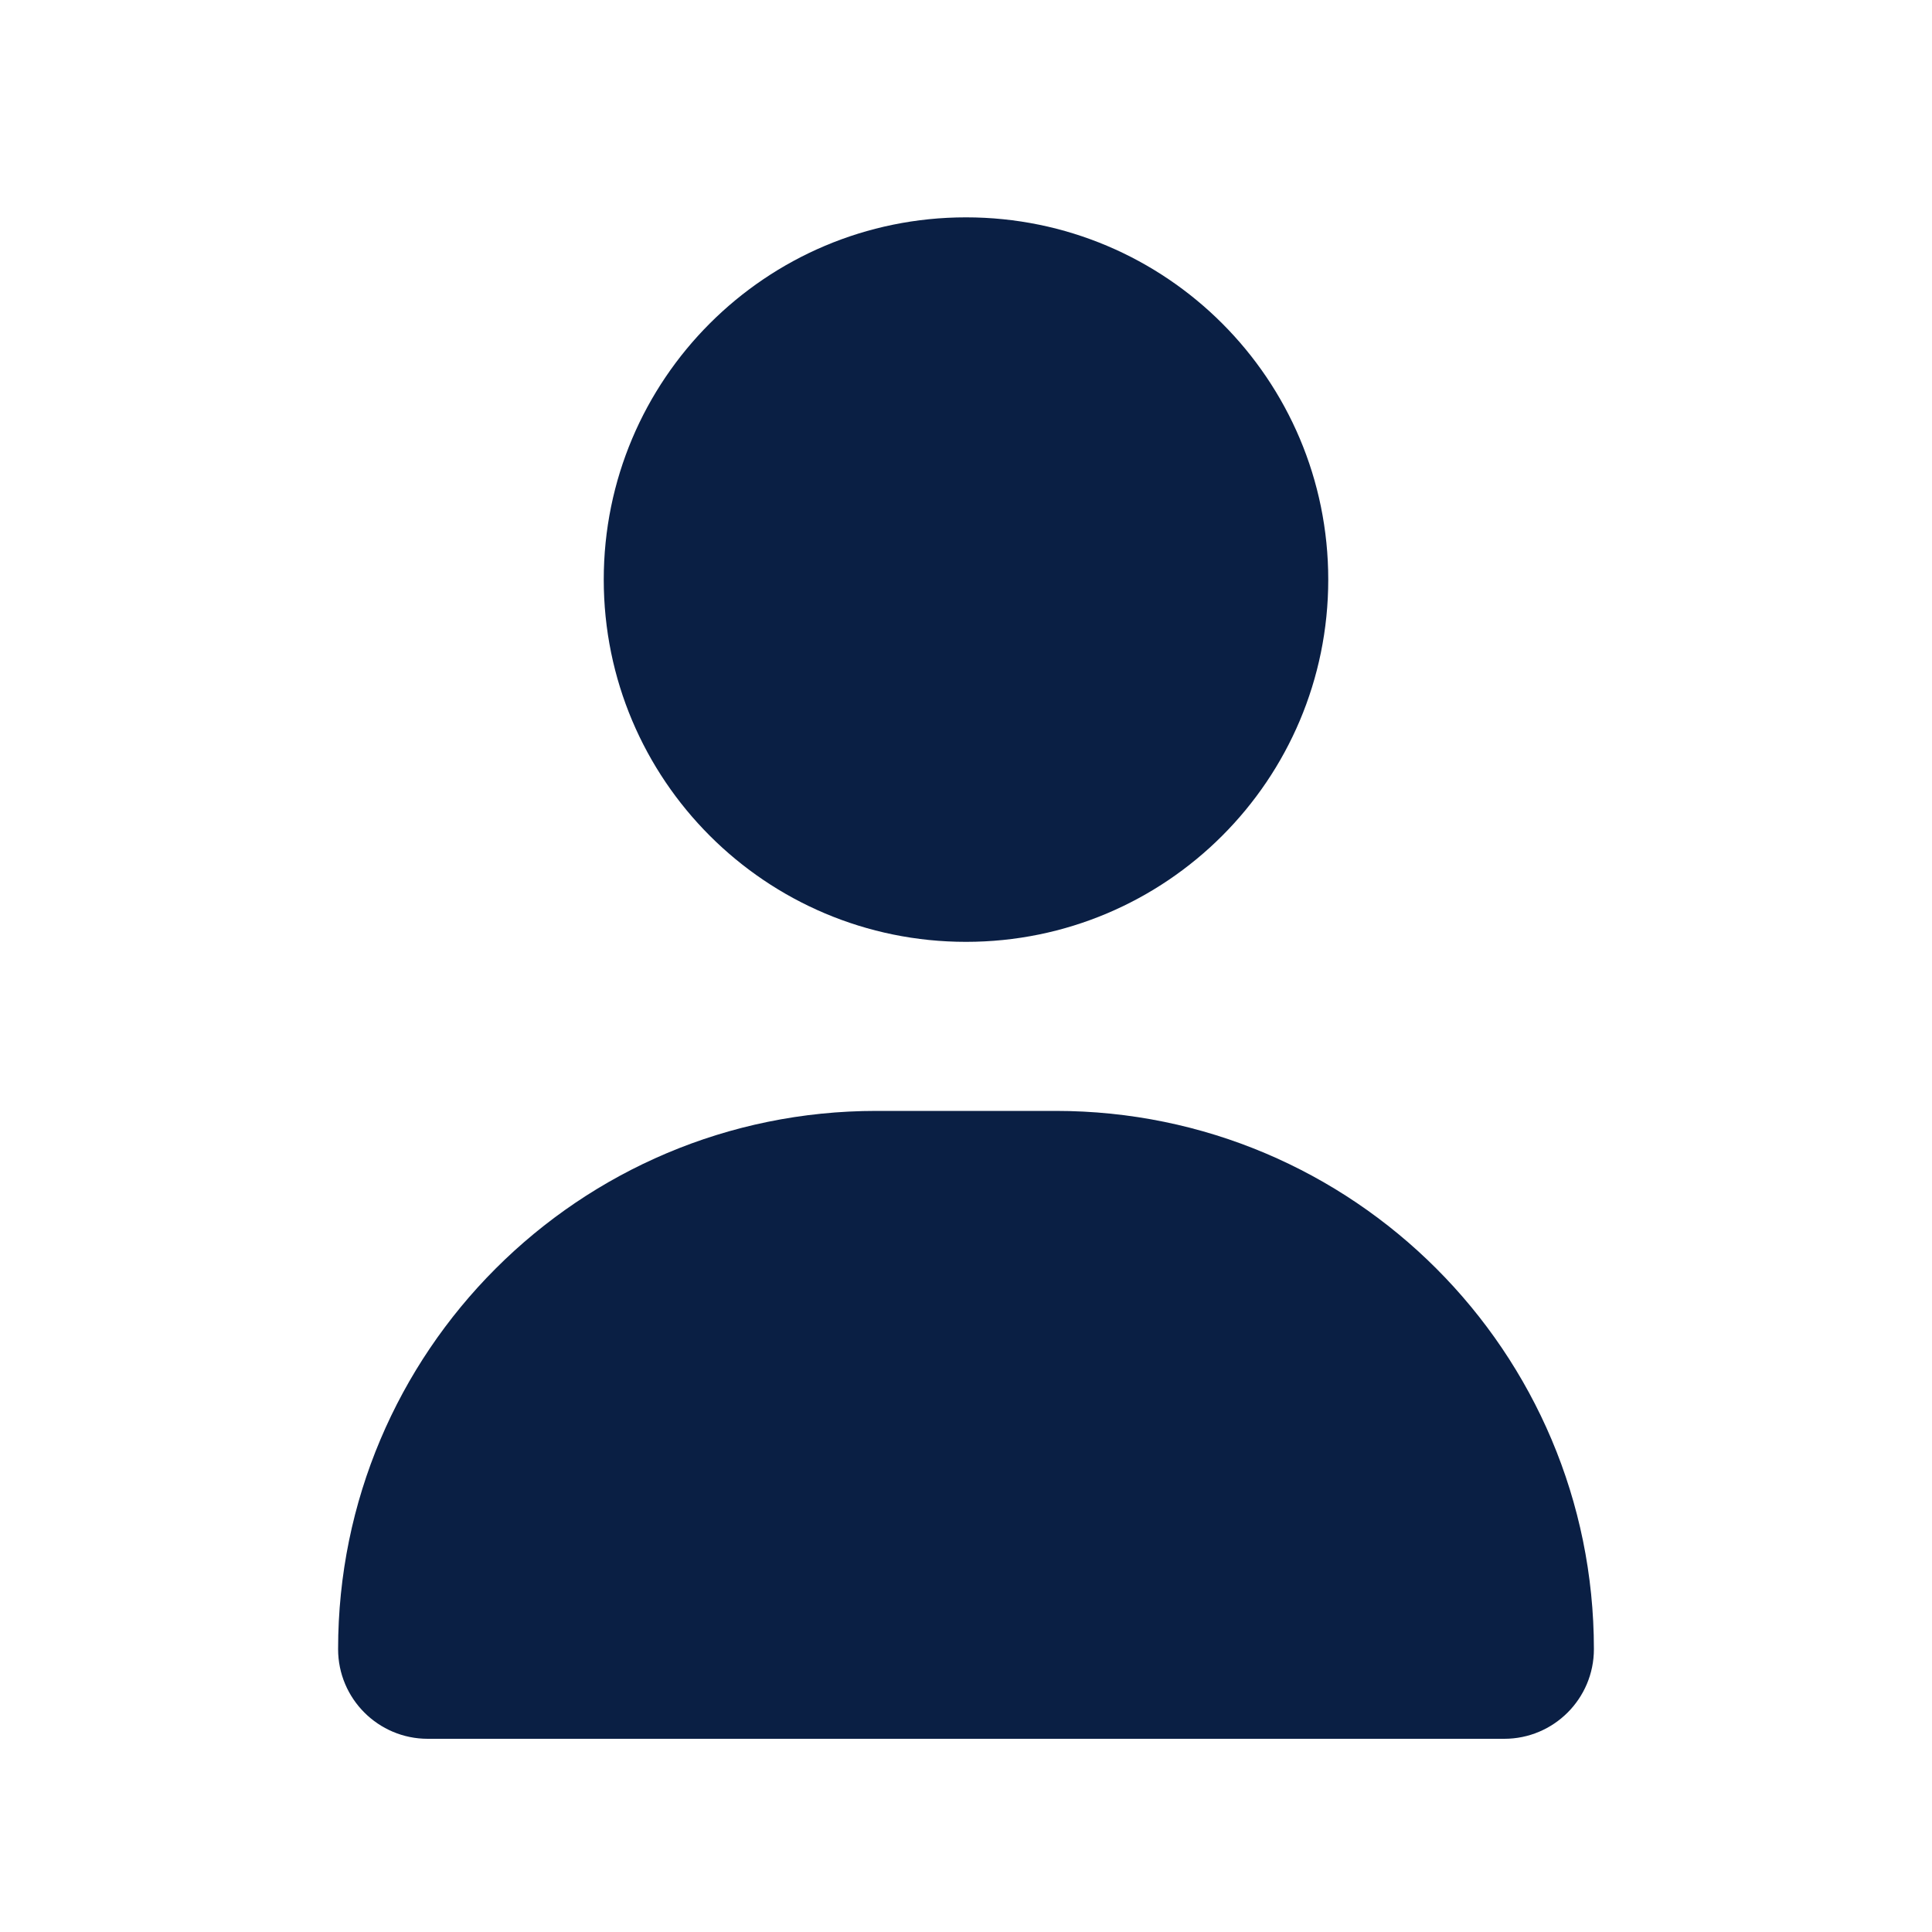
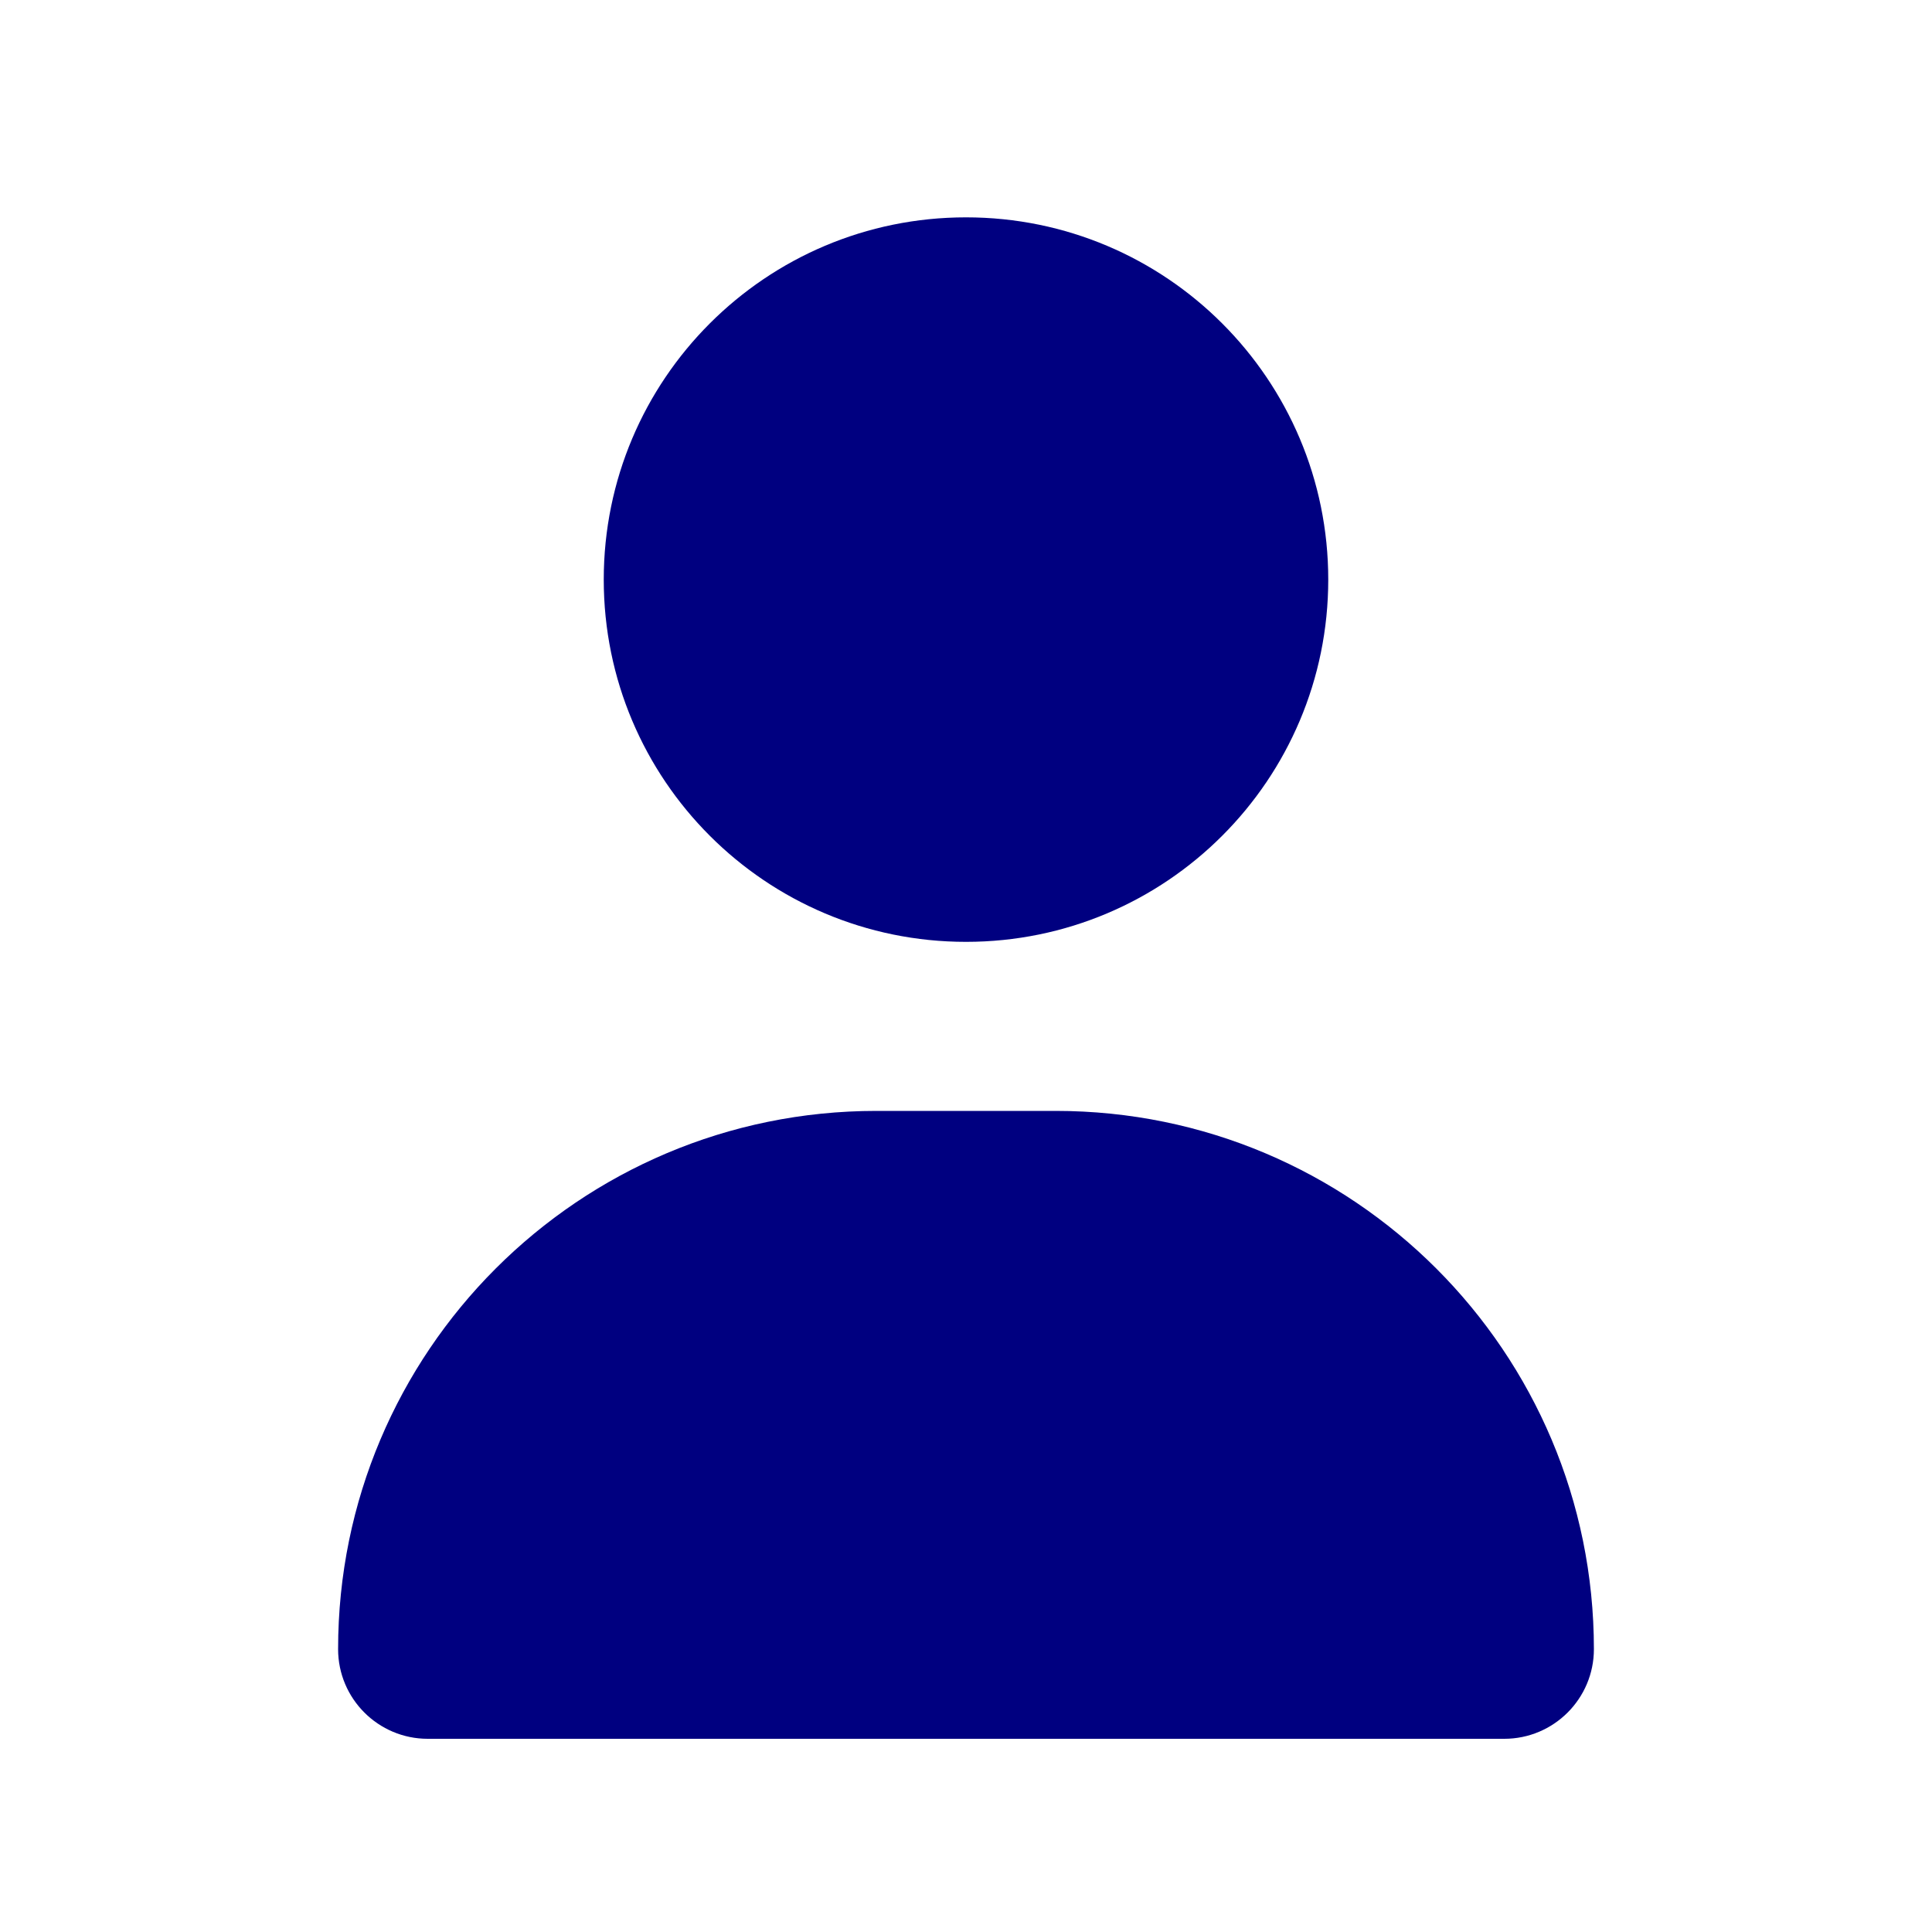
- <svg xmlns="http://www.w3.org/2000/svg" viewBox="0 0 640 640" fill="#0A1F44">
+ <svg xmlns="http://www.w3.org/2000/svg" viewBox="0 0 640 640" fill="#000080">
  <path d="M320 312C386.3 312 440 258.3 440 192C440 125.7 386.3 72 320 72C253.7 72 200 125.7 200 192C200 258.3 253.7 312 320 312zM290.3 368C191.8 368 112 447.8 112 546.3C112 562.7 125.3 576 141.7 576L498.3 576C514.7 576 528 562.7 528 546.3C528 447.8 448.2 368 349.7 368L290.3 368z" />
</svg>
